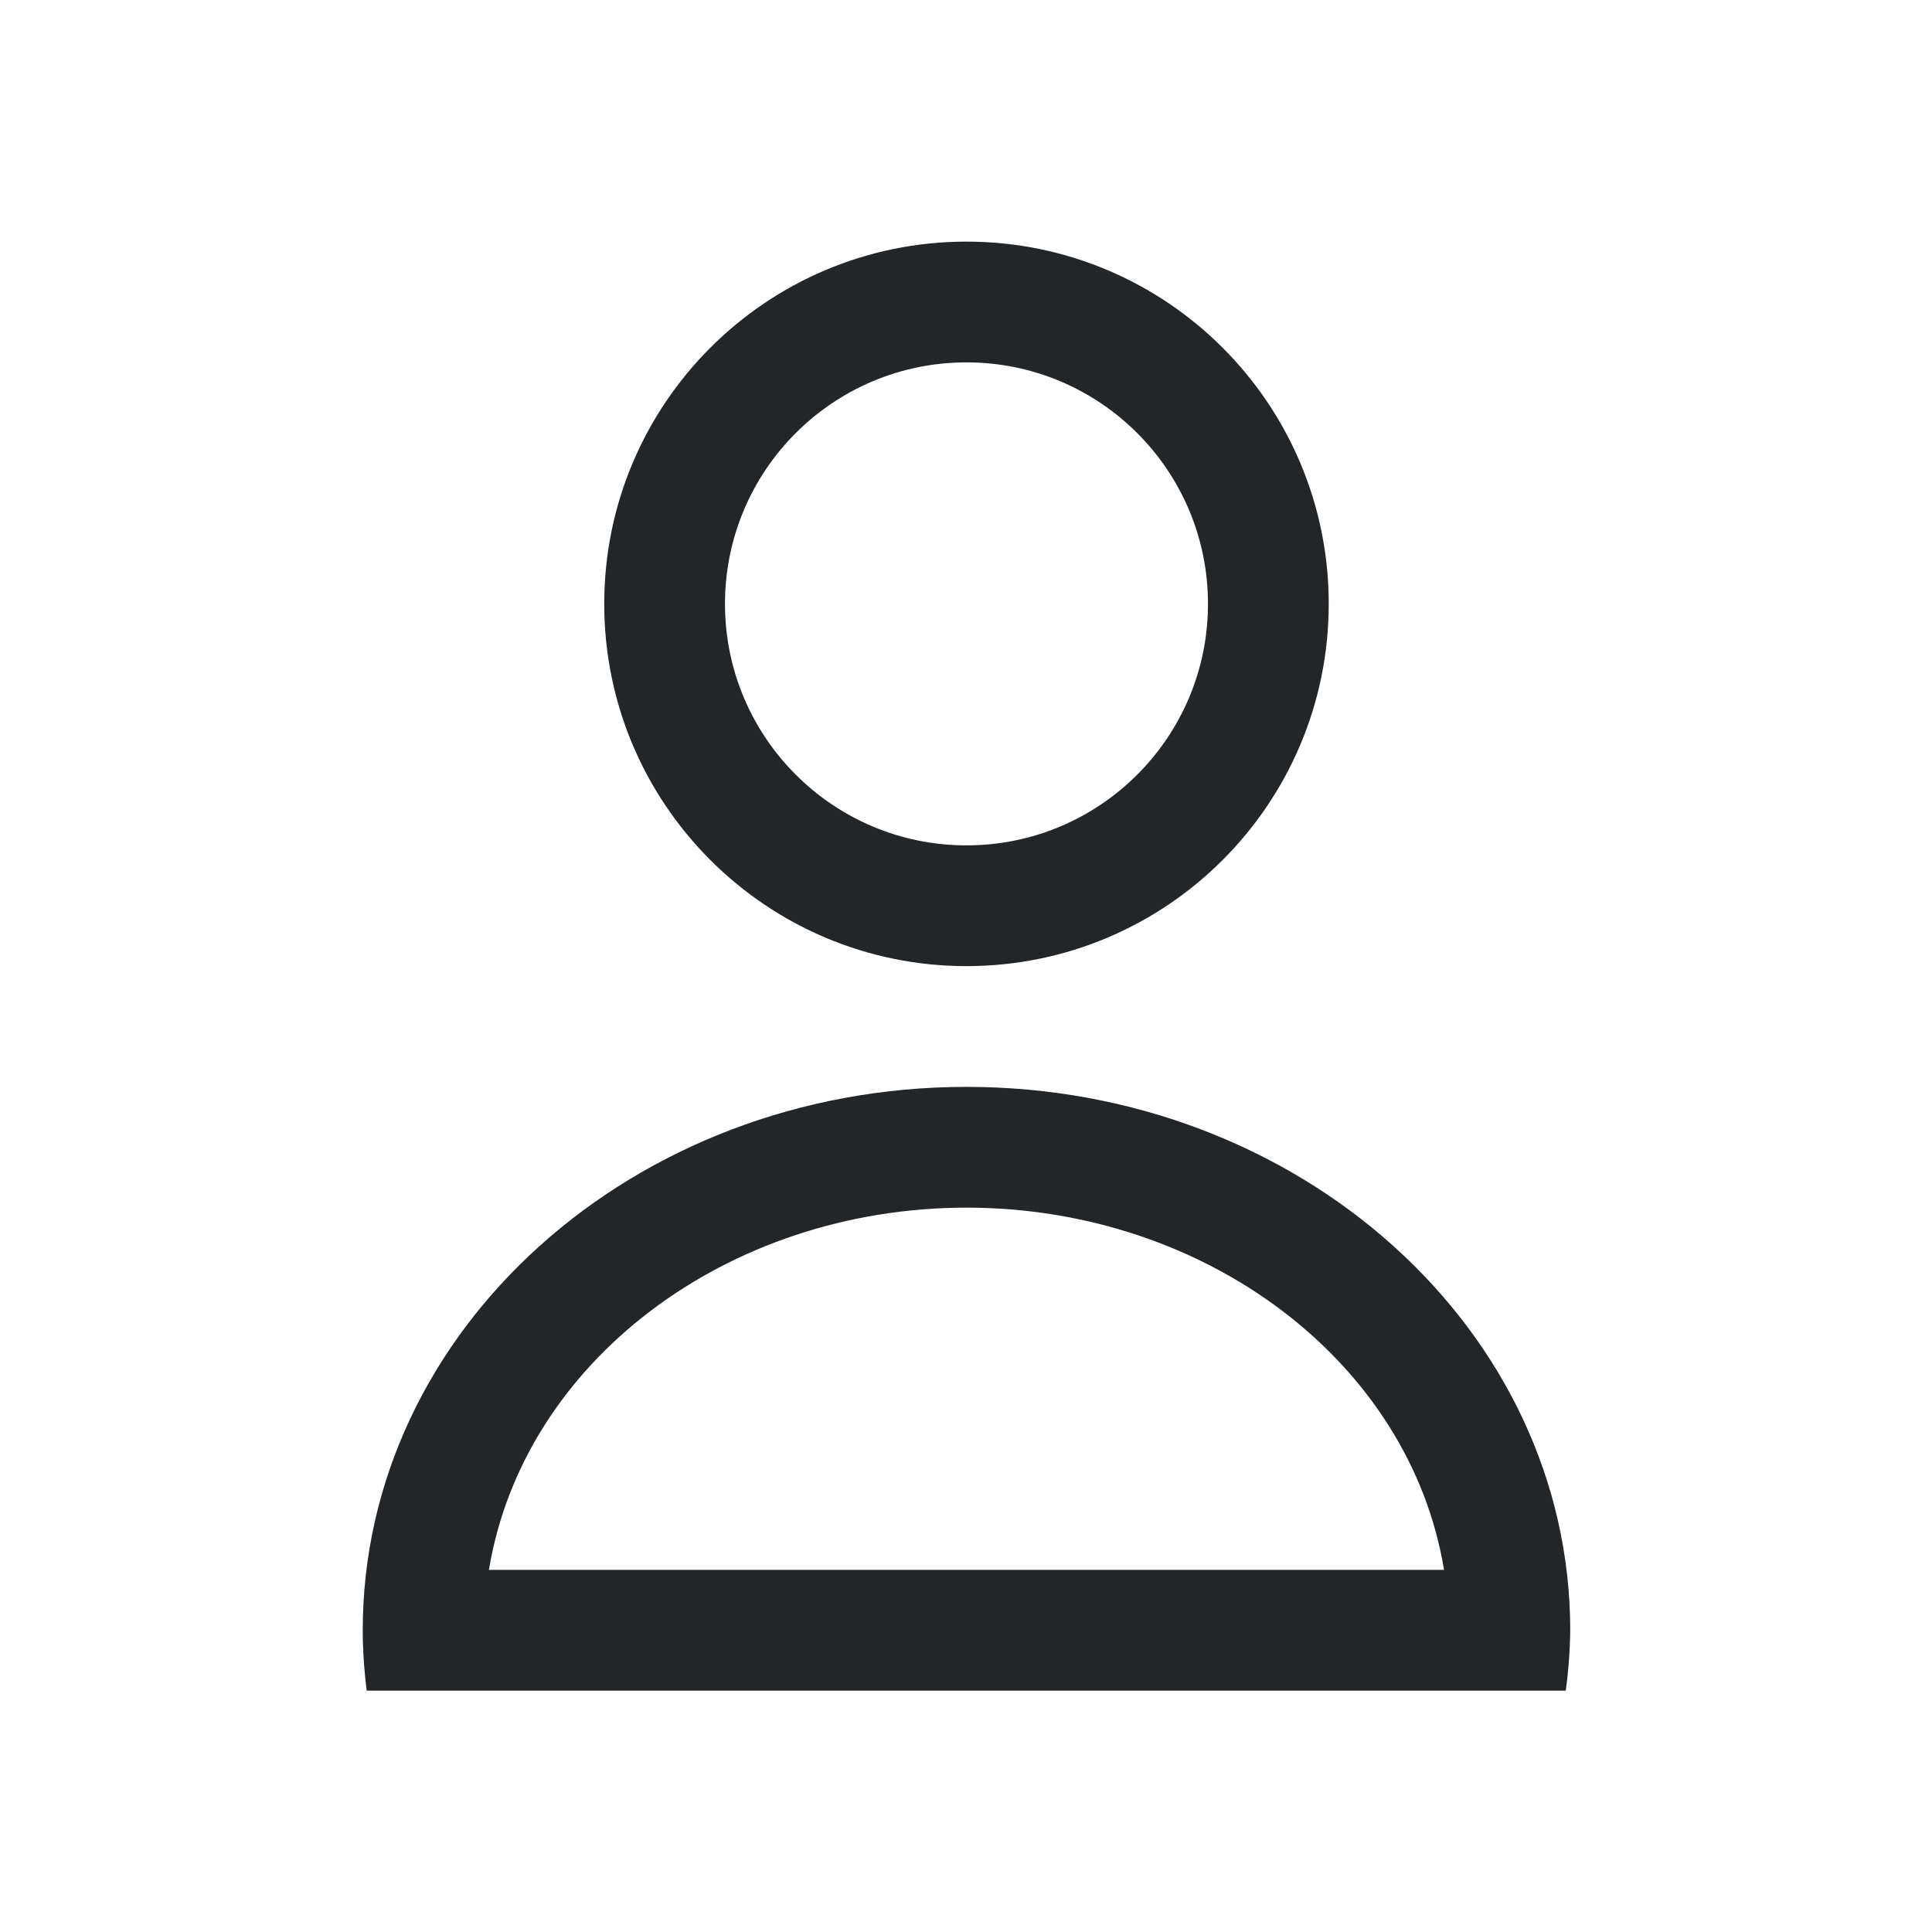
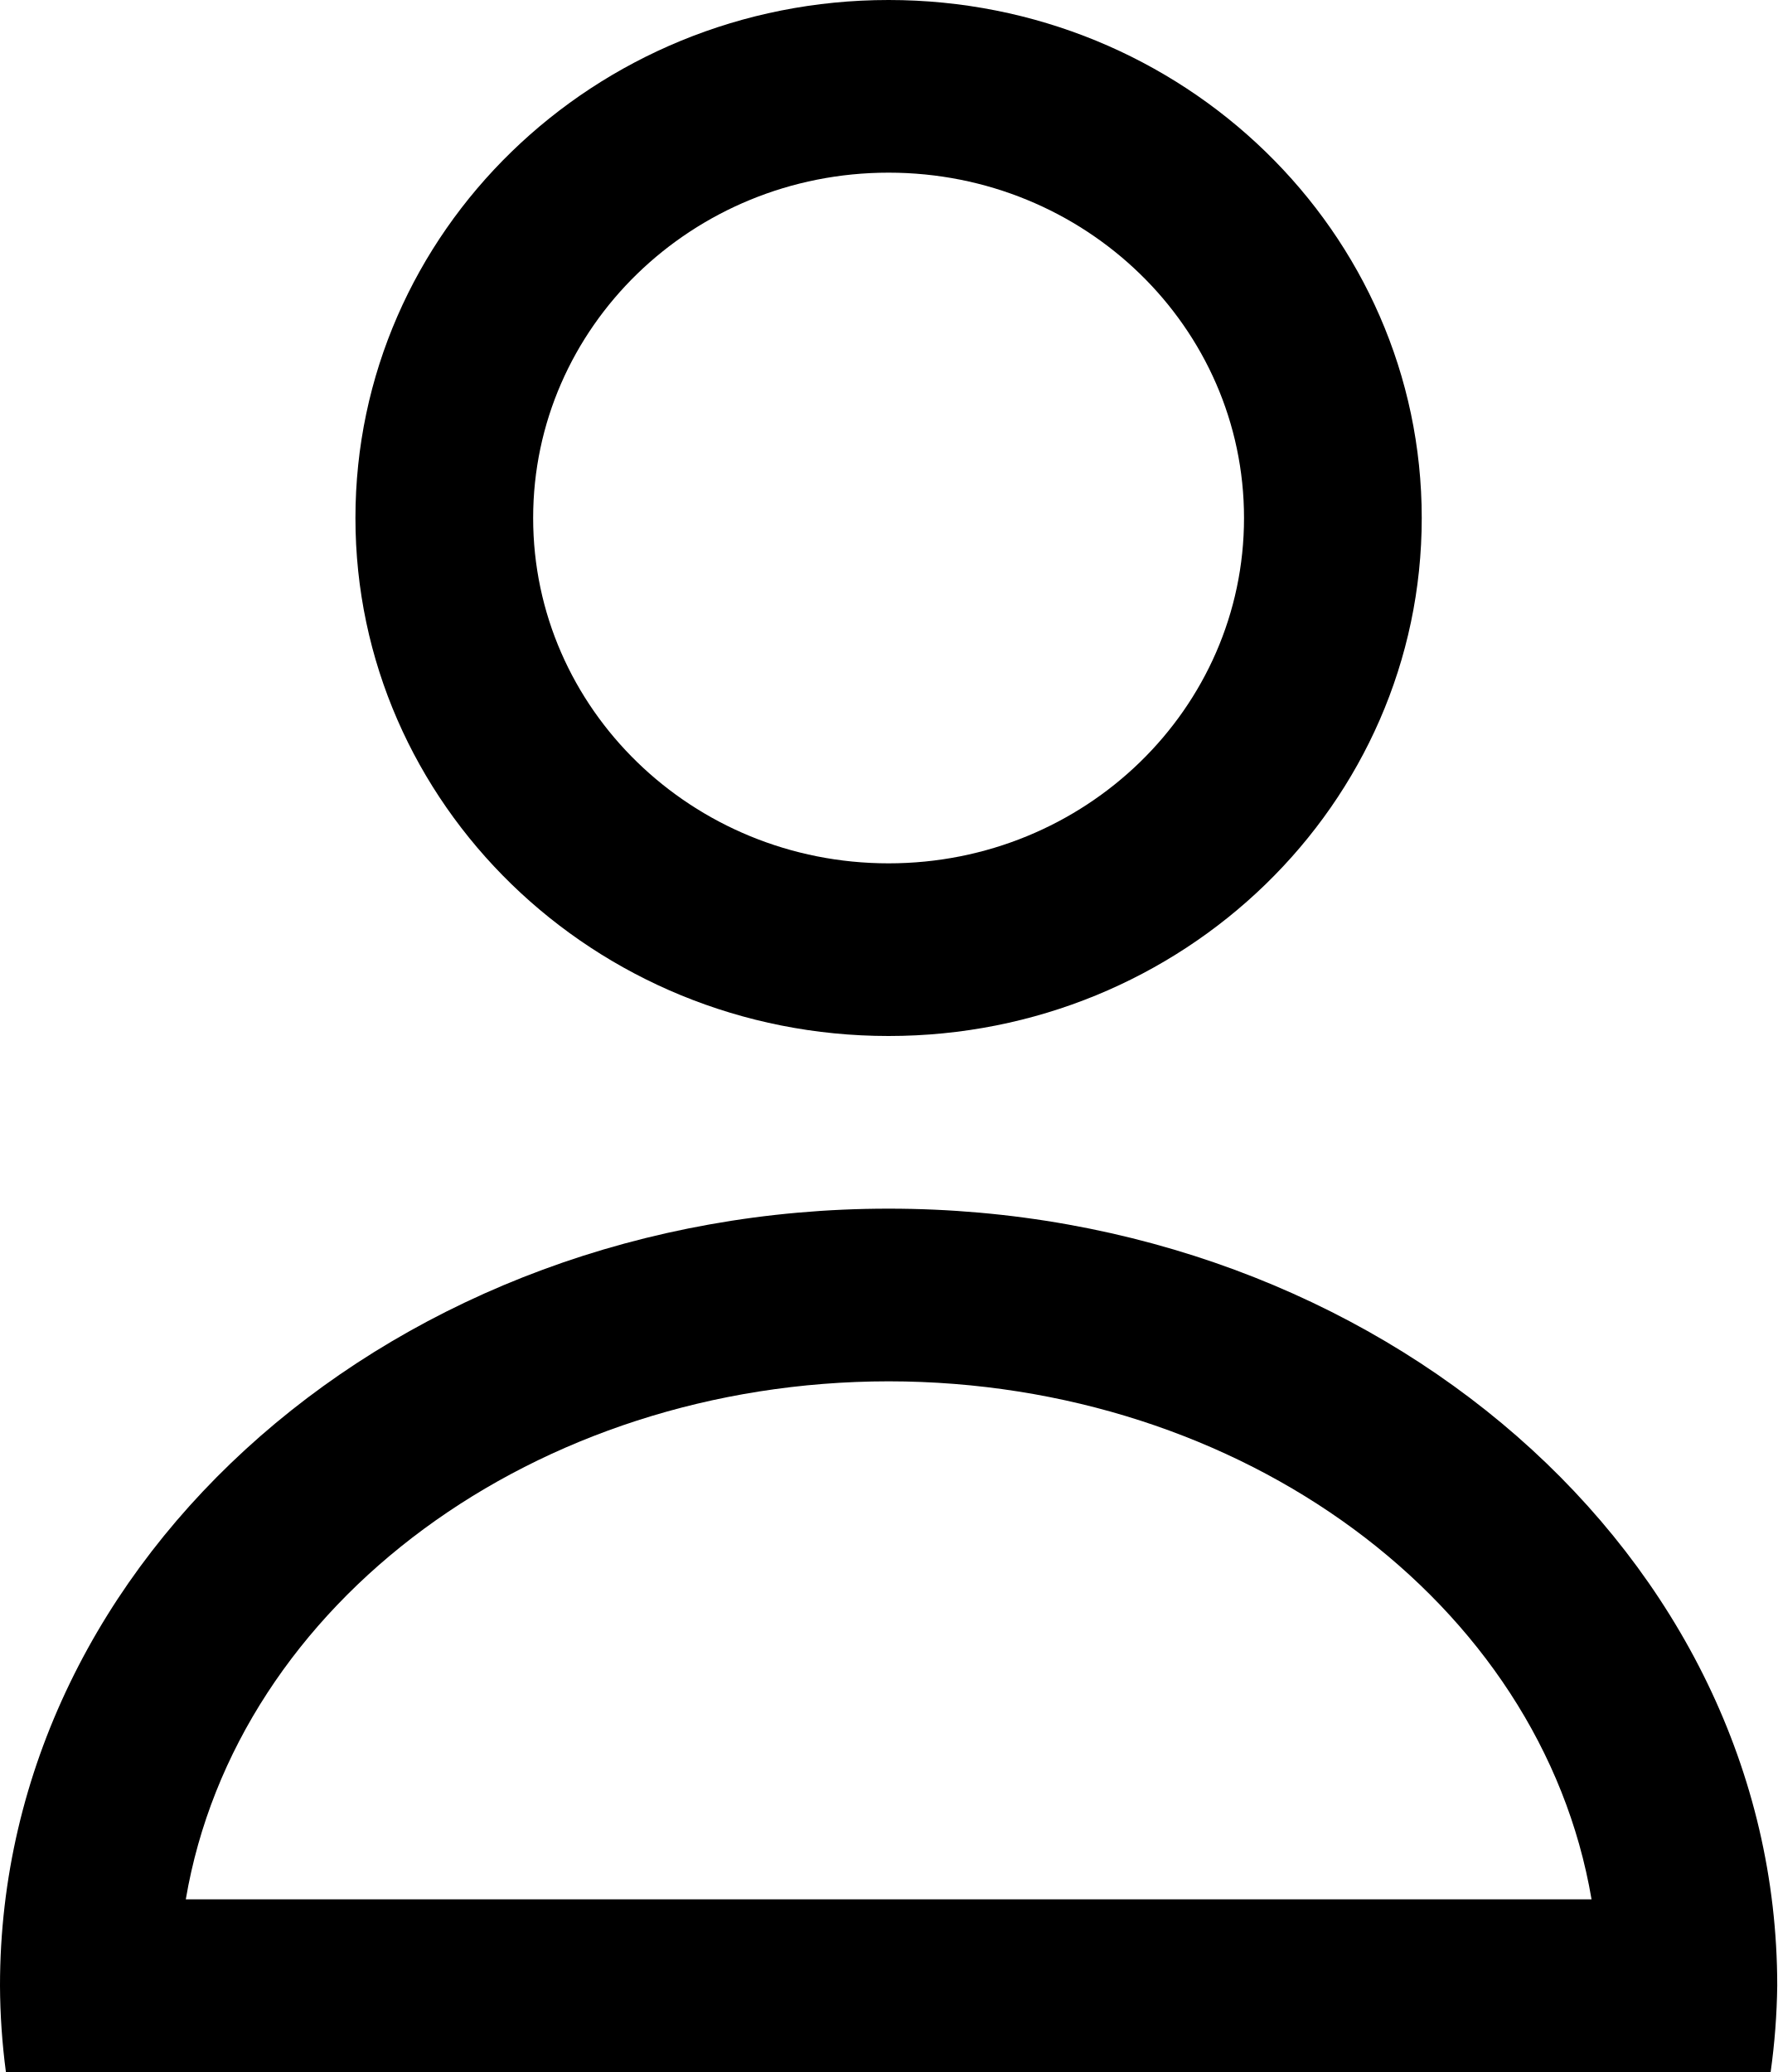
- <svg xmlns="http://www.w3.org/2000/svg" viewBox="0 0 16 16">
+ <svg xmlns="http://www.w3.org/2000/svg" viewBox="0 0 85.763 100" version="1.1" id="svg6" width="85.763" height="100">
  <defs id="defs3051">
    <style type="text/css" id="current-color-scheme">
      .ColorScheme-Text {
        color:#232629;
      }
      </style>
  </defs>
-   <path style="fill:currentColor;fill-opacity:1;stroke:none" d="m429.714 533.791a3 3 0 0 0 -3 3 3 3 0 0 0 3 3 3 3 0 0 0 3 -3 3 3 0 0 0 -3 -3m0 1a2 2 0 0 1 2 2 2 2 0 0 1 -2 2 2 2 0 0 1 -2 -2 2 2 0 0 1 2 -2m0 6a5 4.5 0 0 0 -5 4.5 5 4.5 0 0 0 .033 .5h9.93a5 4.5 0 0 0 .037 -.5 5 4.5 0 0 0 -5 -4.5m0 1a4 3.5 0 0 1 3.955 3h-7.91a4 3.5 0 0 1 3.955 -3" transform="translate(-421.71-531.79)" class="ColorScheme-Text" />
+   <path style="fill:#000000;fill-opacity:1;stroke:none;stroke-width:8.454" d="M 42.88,0 A 25.728,25 0 0 0 17.152,25 25.728,25 0 0 0 42.88,50 25.728,25 0 0 0 68.608,25 25.728,25 0 0 0 42.88,0 m 0,8.333 A 17.152,16.667 0 0 1 60.032,25 17.152,16.667 0 0 1 42.88,41.667 17.152,16.667 0 0 1 25.728,25 17.152,16.667 0 0 1 42.88,8.333 m 0,50 A 42.88,37.5 0 0 0 0,95.833 42.88,37.5 0 0 0 0.285,100 H 85.445 a 42.88,37.5 0 0 0 0.318,-4.167 42.88,37.5 0 0 0 -42.88,-37.5 m 4.29e-4,8.333 a 34.304,29.167 0 0 1 33.919,25 H 8.966 a 34.304,29.167 0 0 1 33.919,-25" class="ColorScheme-Text" id="path4" />
</svg>
